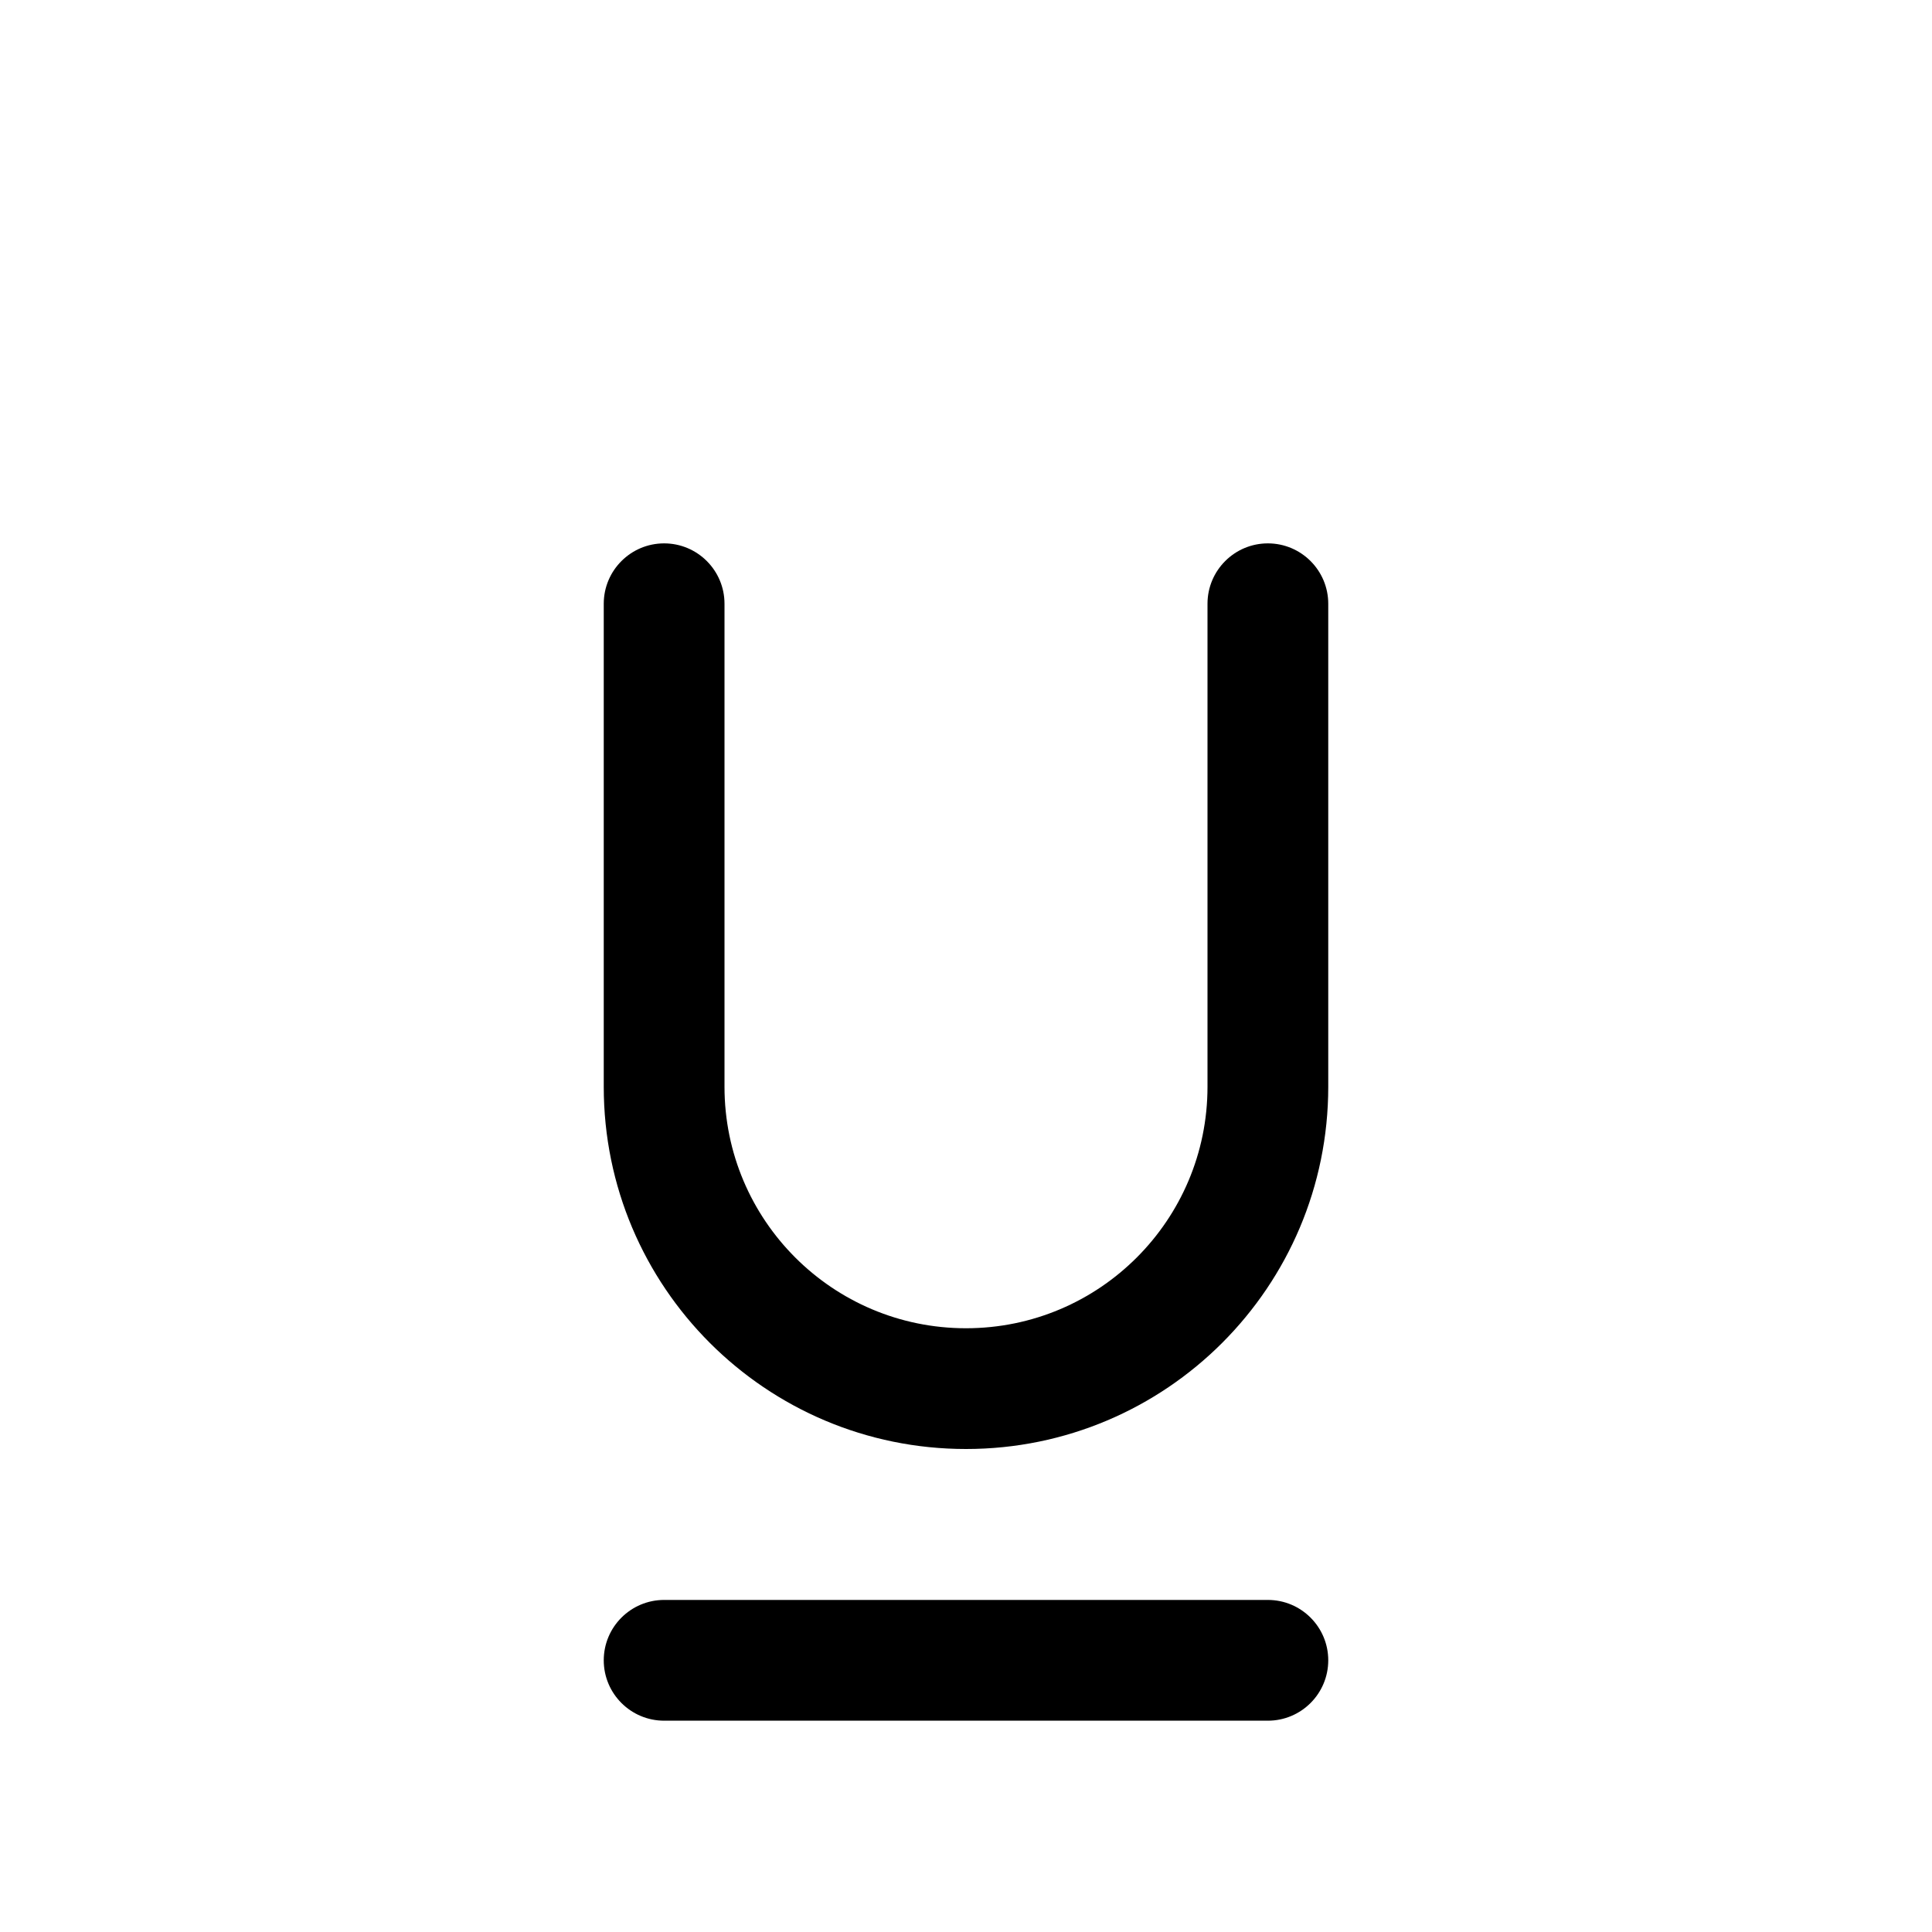
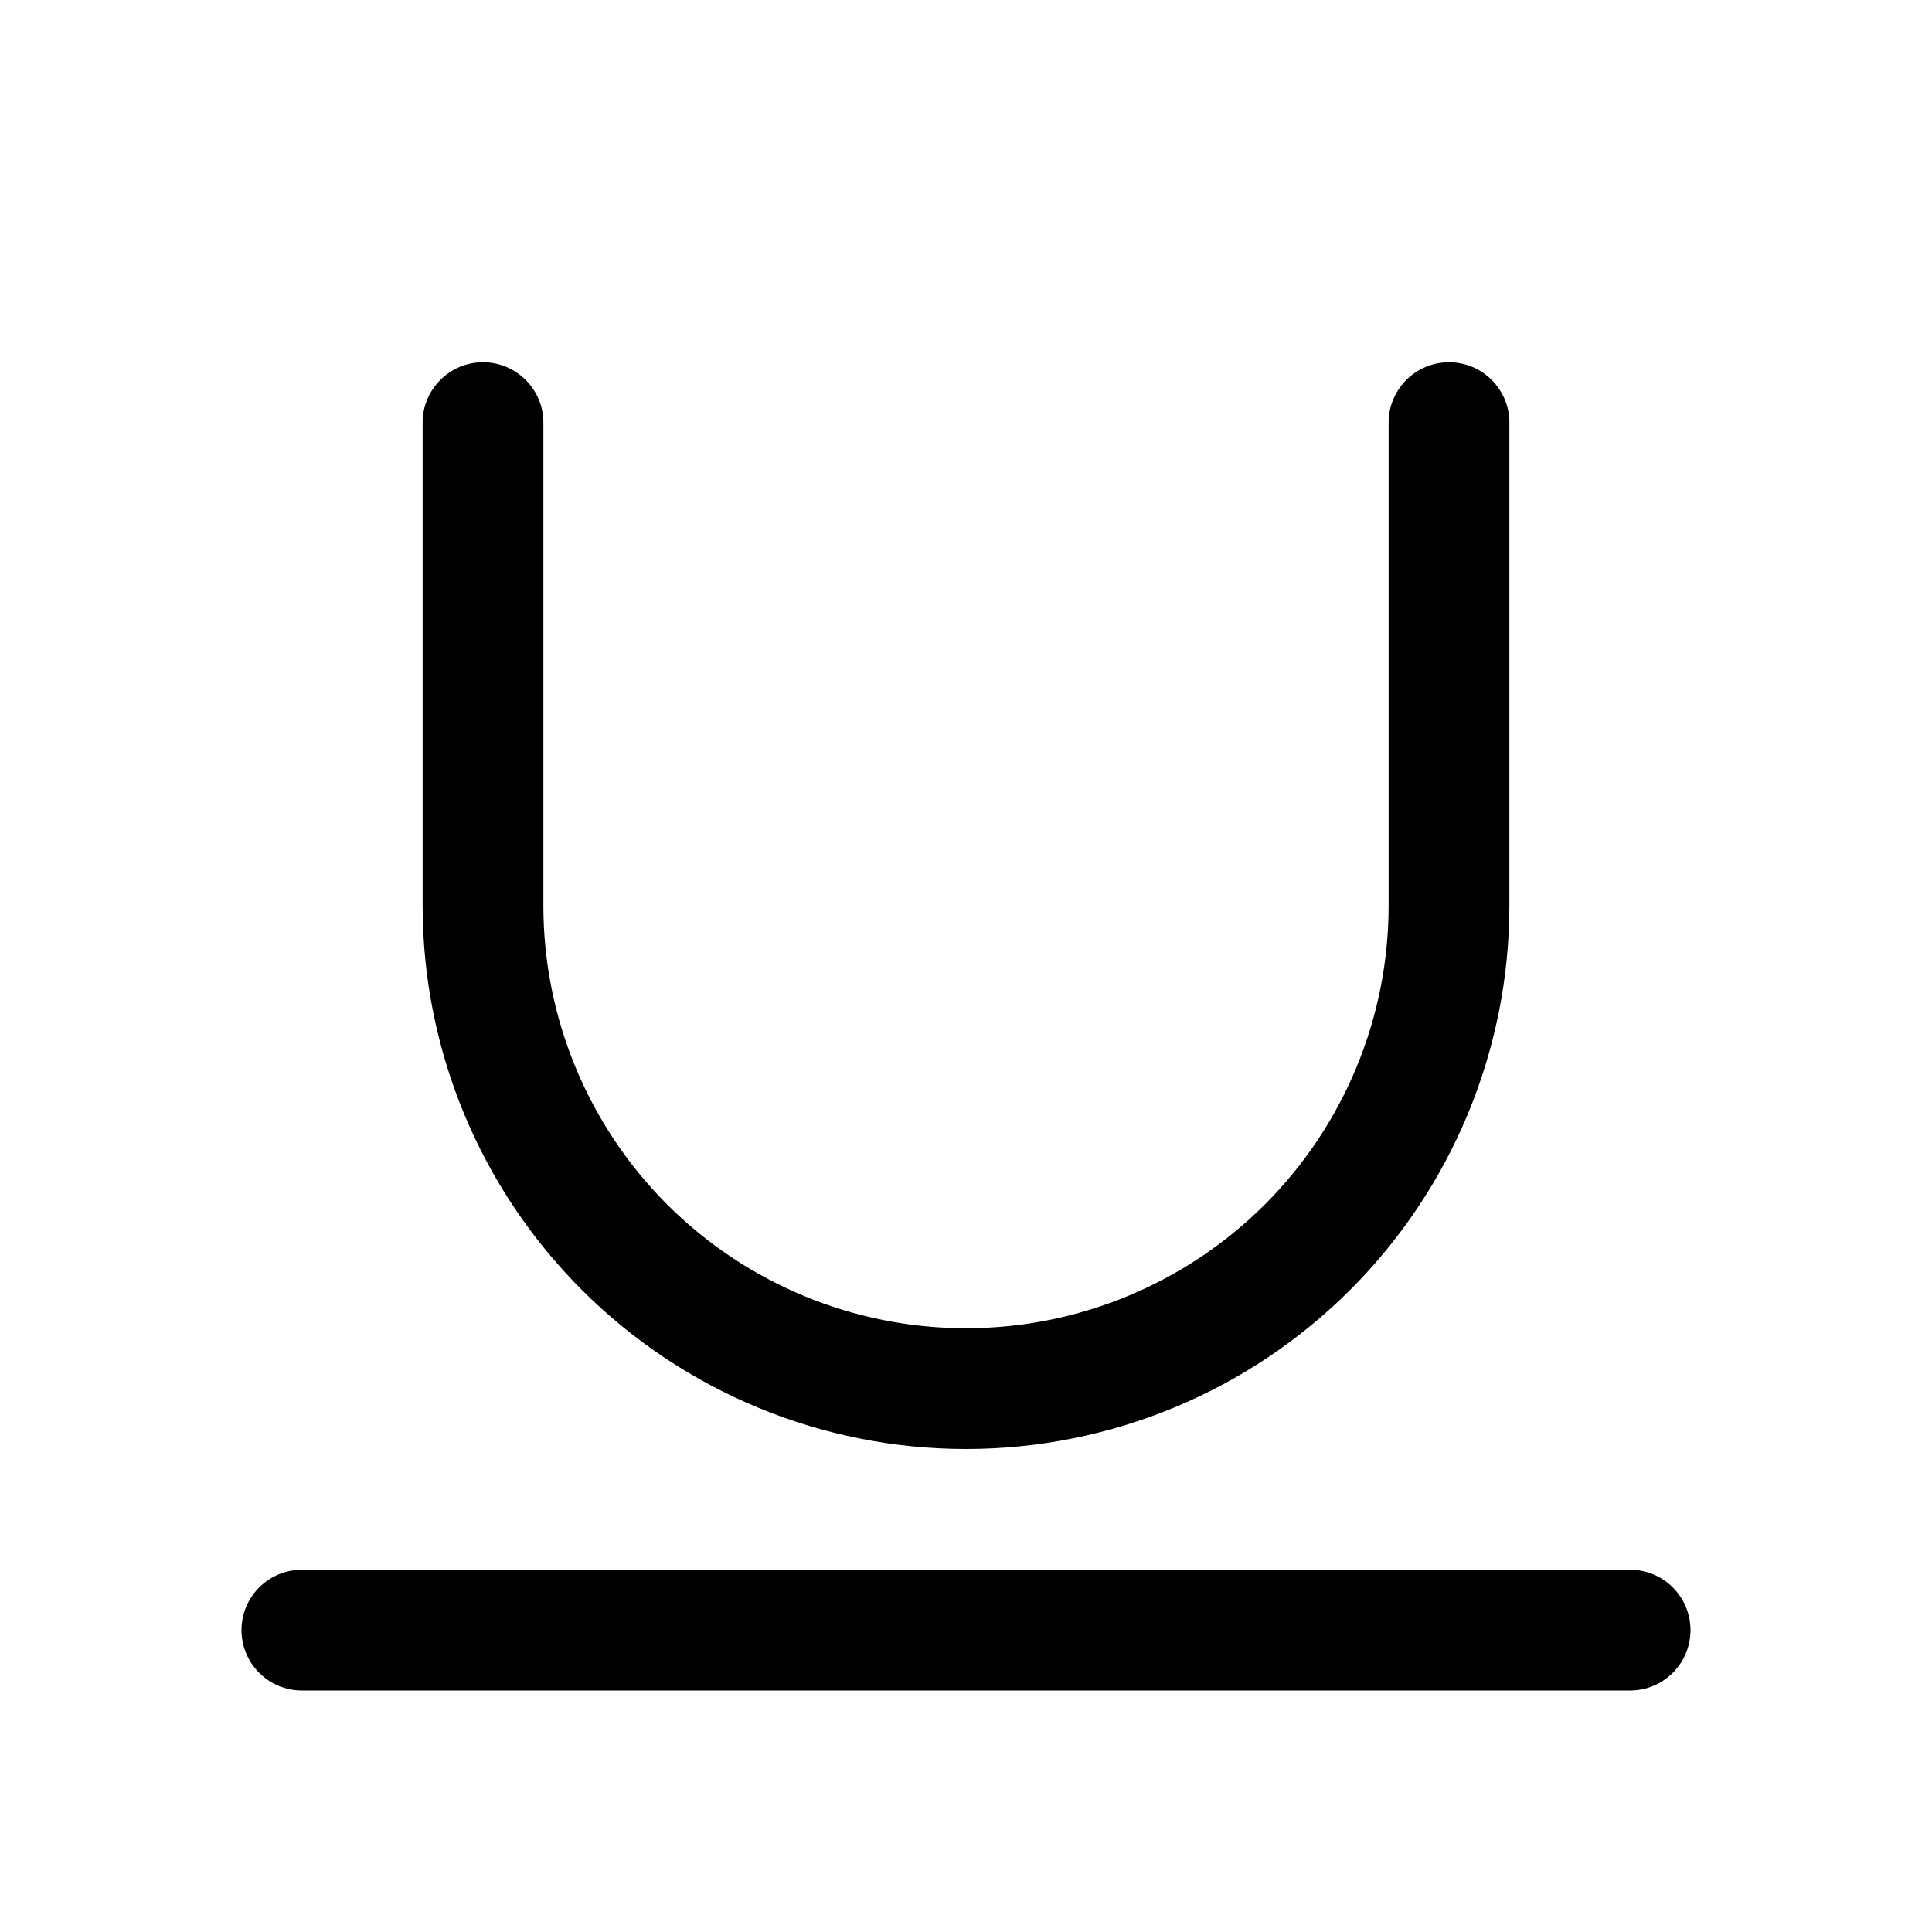
<svg xmlns="http://www.w3.org/2000/svg" viewBox="0 0 32 32">
-   <path d="M12 10V18C12 20.209 13.791 22 16 22C18.209 22 20 20.209 20 18V10C20 9.448 20.448 9 21 9C21.552 9 22 9.448 22 10V18C22 21.314 19.314 24 16 24C12.686 24 10 21.314 10 18V10C10 9.448 10.448 9 11 9C11.552 9 12 9.448 12 10Z M11 26.5H21C21.552 26.5 22 26.948 22 27.5C22 28.052 21.552 28.5 21 28.5H11C10.448 28.5 10 28.052 10 27.5C10 26.948 10.448 26.5 11 26.5Z" />
+   <path d="M8 6C8.552 6 9 6.448 9 7V15C9 16.857 9.738 18.637 11.05 19.95C12.363 21.262 14.143 22 16 22C17.857 22 19.637 21.262 20.95 19.95C22.262 18.637 23 16.857 23 15V7C23 6.448 23.448 6 24 6C24.552 6 25 6.448 25 7V15C25 17.387 24.052 19.676 22.364 21.364C20.676 23.052 18.387 24 16 24C13.613 24 11.324 23.052 9.636 21.364C7.948 19.676 7 17.387 7 15V7C7 6.448 7.448 6 8 6ZM4 27C4 26.448 4.448 26 5 26H27C27.552 26 28 26.448 28 27C28 27.552 27.552 28 27 28H5C4.448 28 4 27.552 4 27Z" />
</svg>
